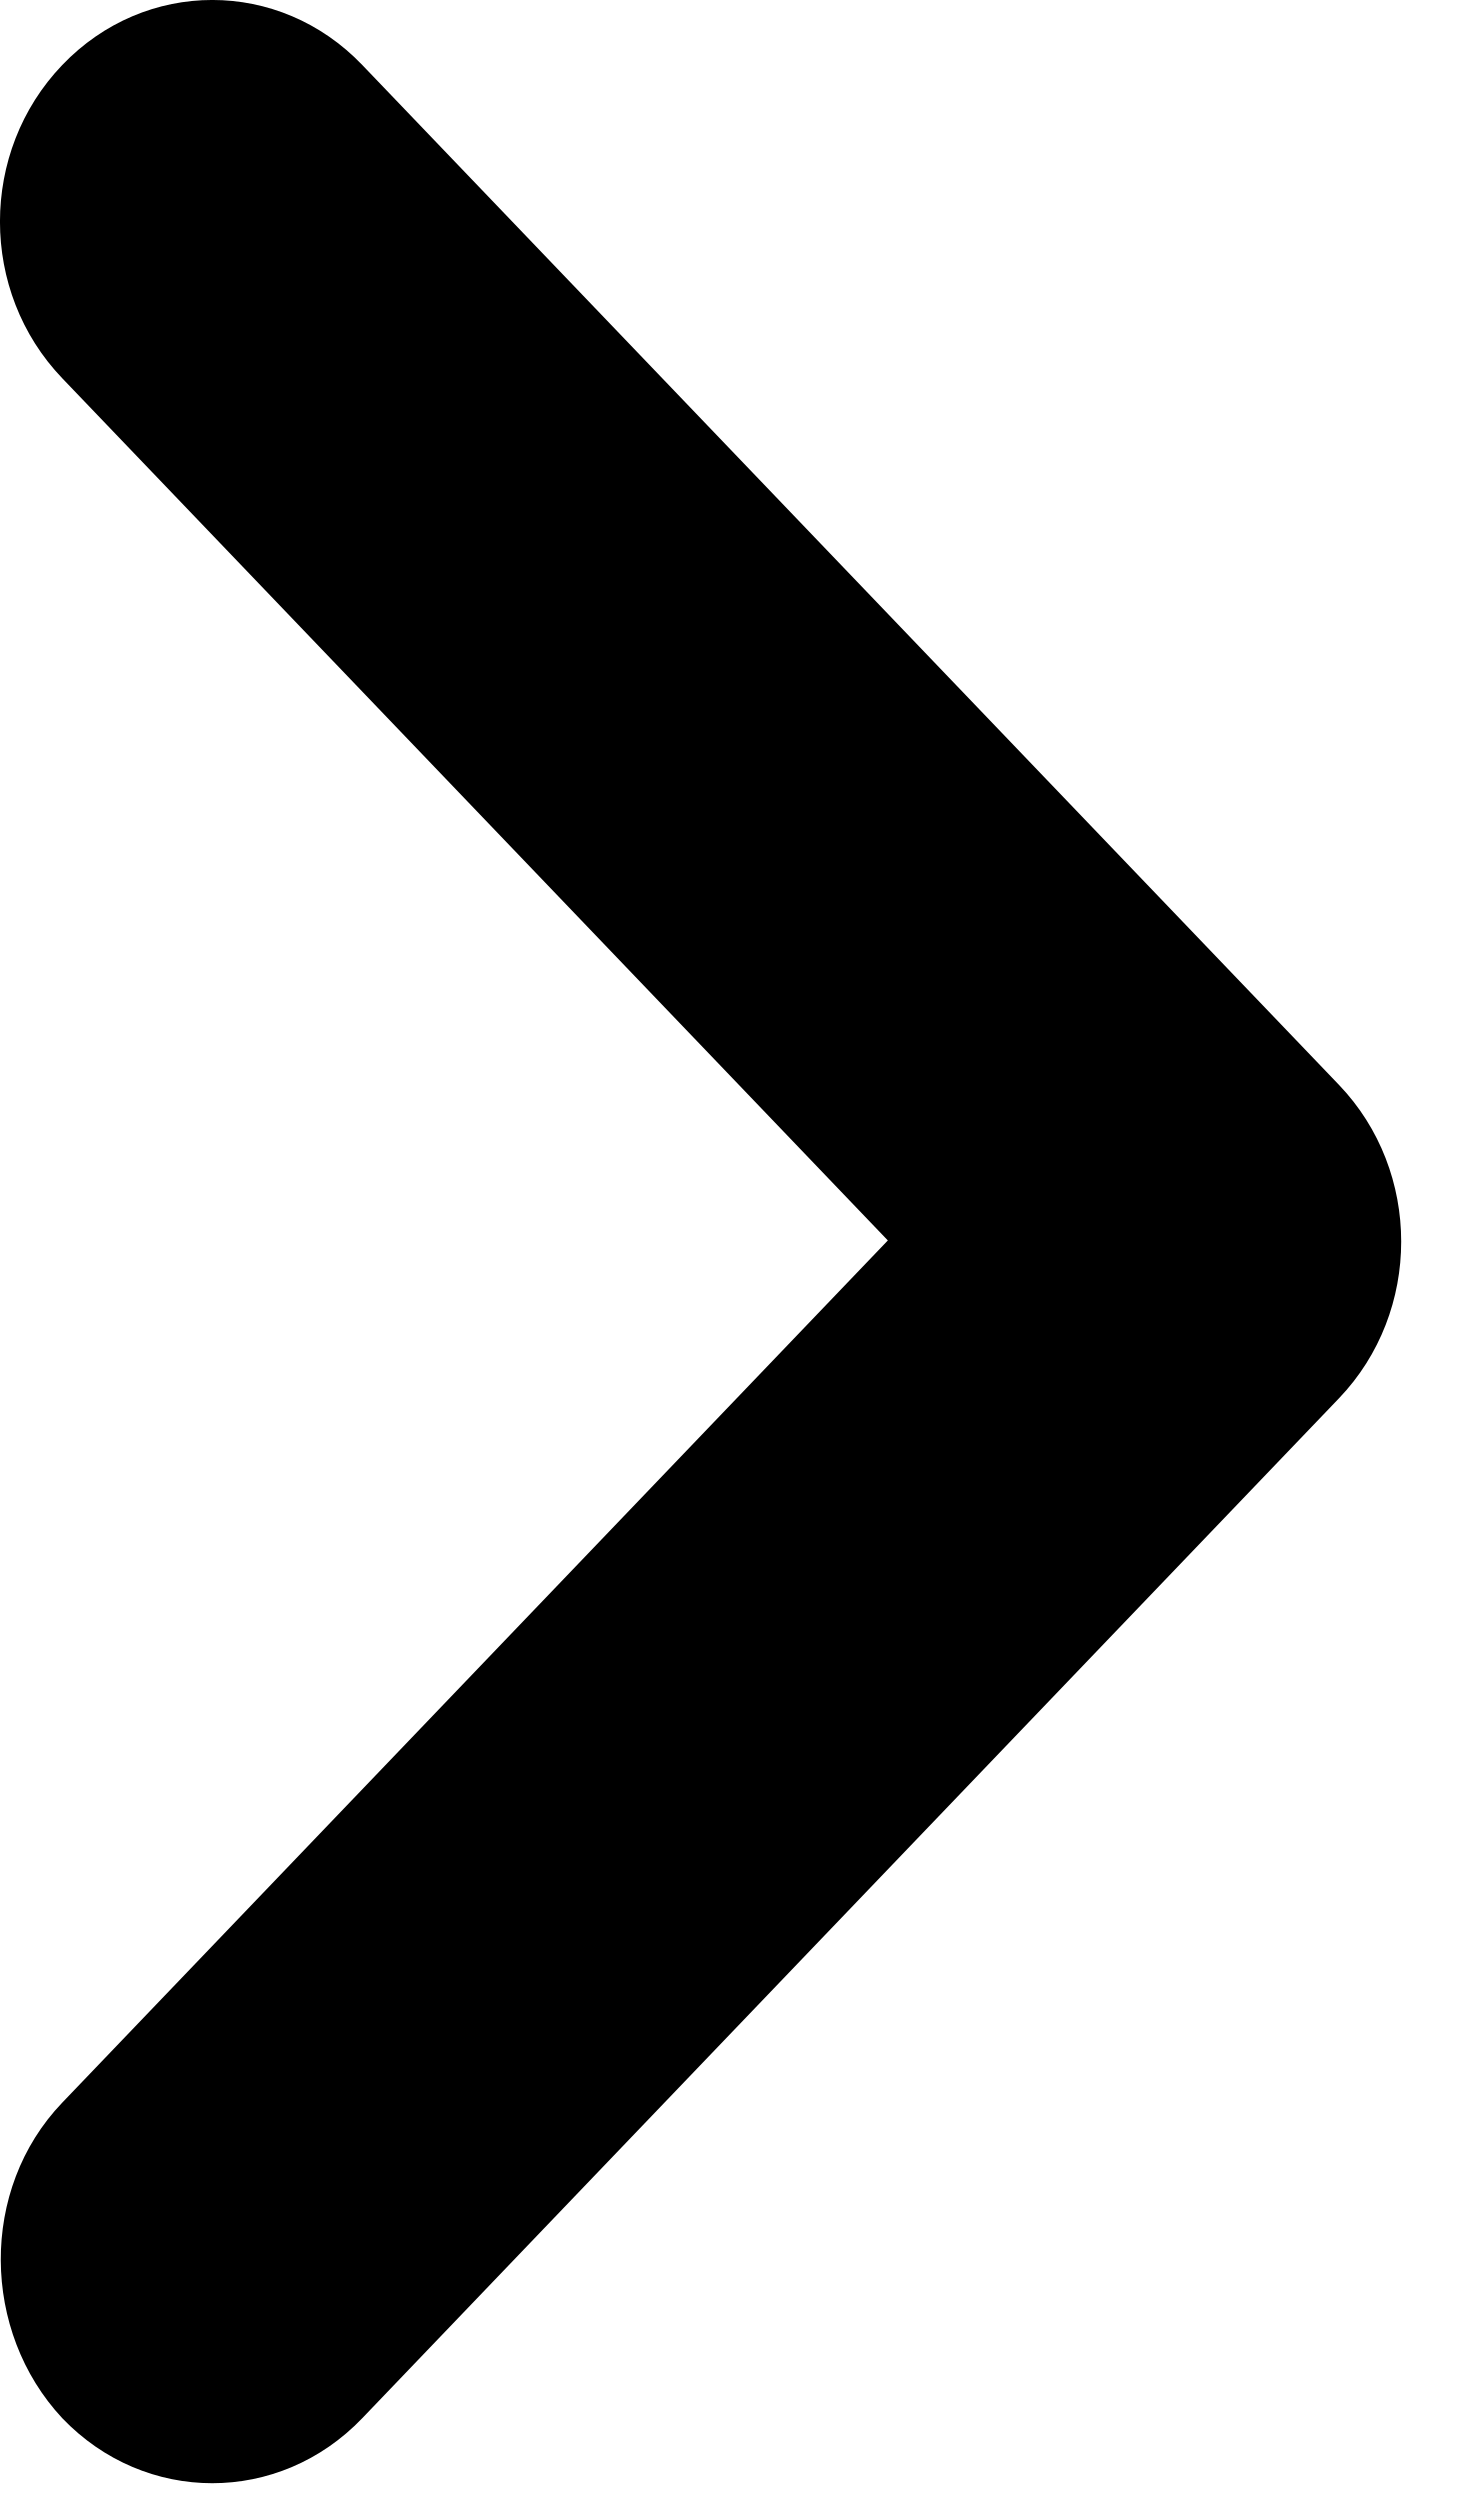
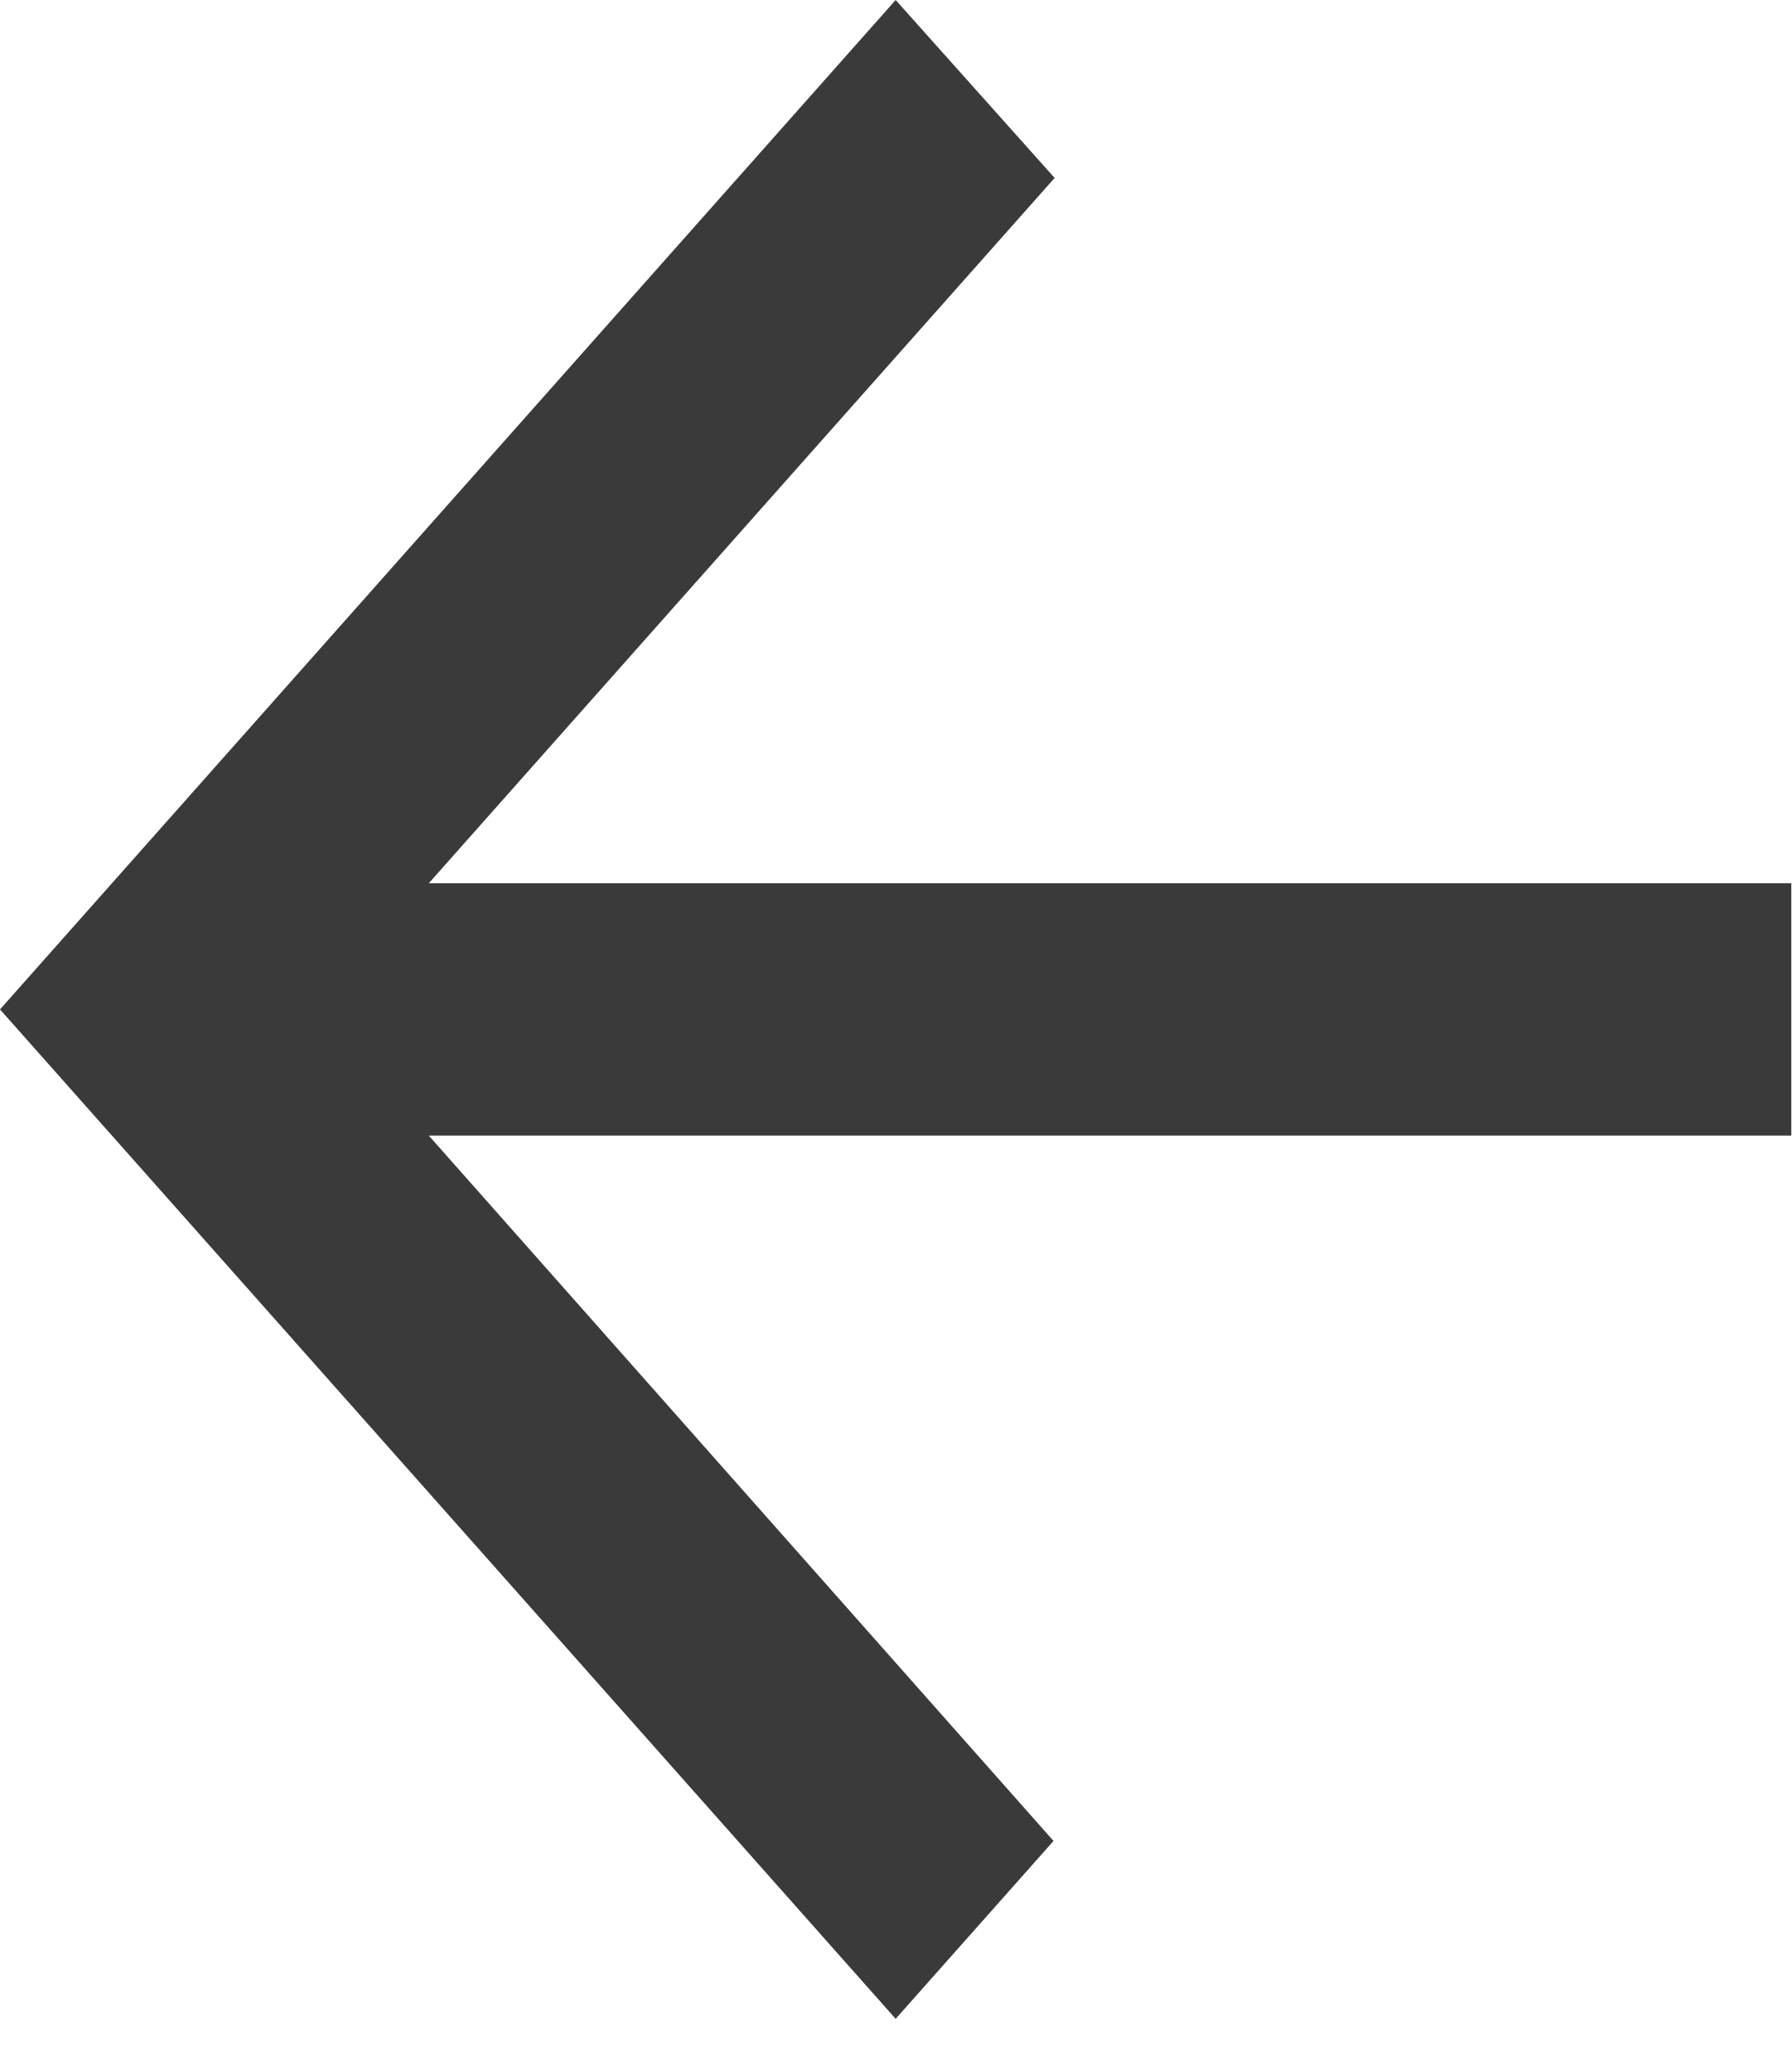
- <svg xmlns="http://www.w3.org/2000/svg" width="13" height="22" viewBox="0 0 13 22" fill="none">
-   <g id="ð¦ icon &quot;keyboard arrow down&quot;">
-     <path id="Vector" d="M0.548 18.503L7.813 10.916L0.548 3.329C-0.183 2.566 -0.183 1.335 0.548 0.572C1.278 -0.191 2.458 -0.191 3.188 0.572L11.783 9.547C12.513 10.31 12.513 11.542 11.783 12.305L3.188 21.28C2.458 22.043 1.278 22.043 0.548 21.28C-0.164 20.517 -0.183 19.266 0.548 18.503Z" fill="black" />
-   </g>
+ <svg xmlns="http://www.w3.org/2000/svg" width="32" height="37" viewBox="0 0 32 37" fill="none">
+   <path d="M32 15.78H7.66L18.84 3.179L16 0L0 18.034L16 36.068L18.82 32.89L7.66 20.288H32V15.78Z" fill="#3A3A3A" />
</svg>
